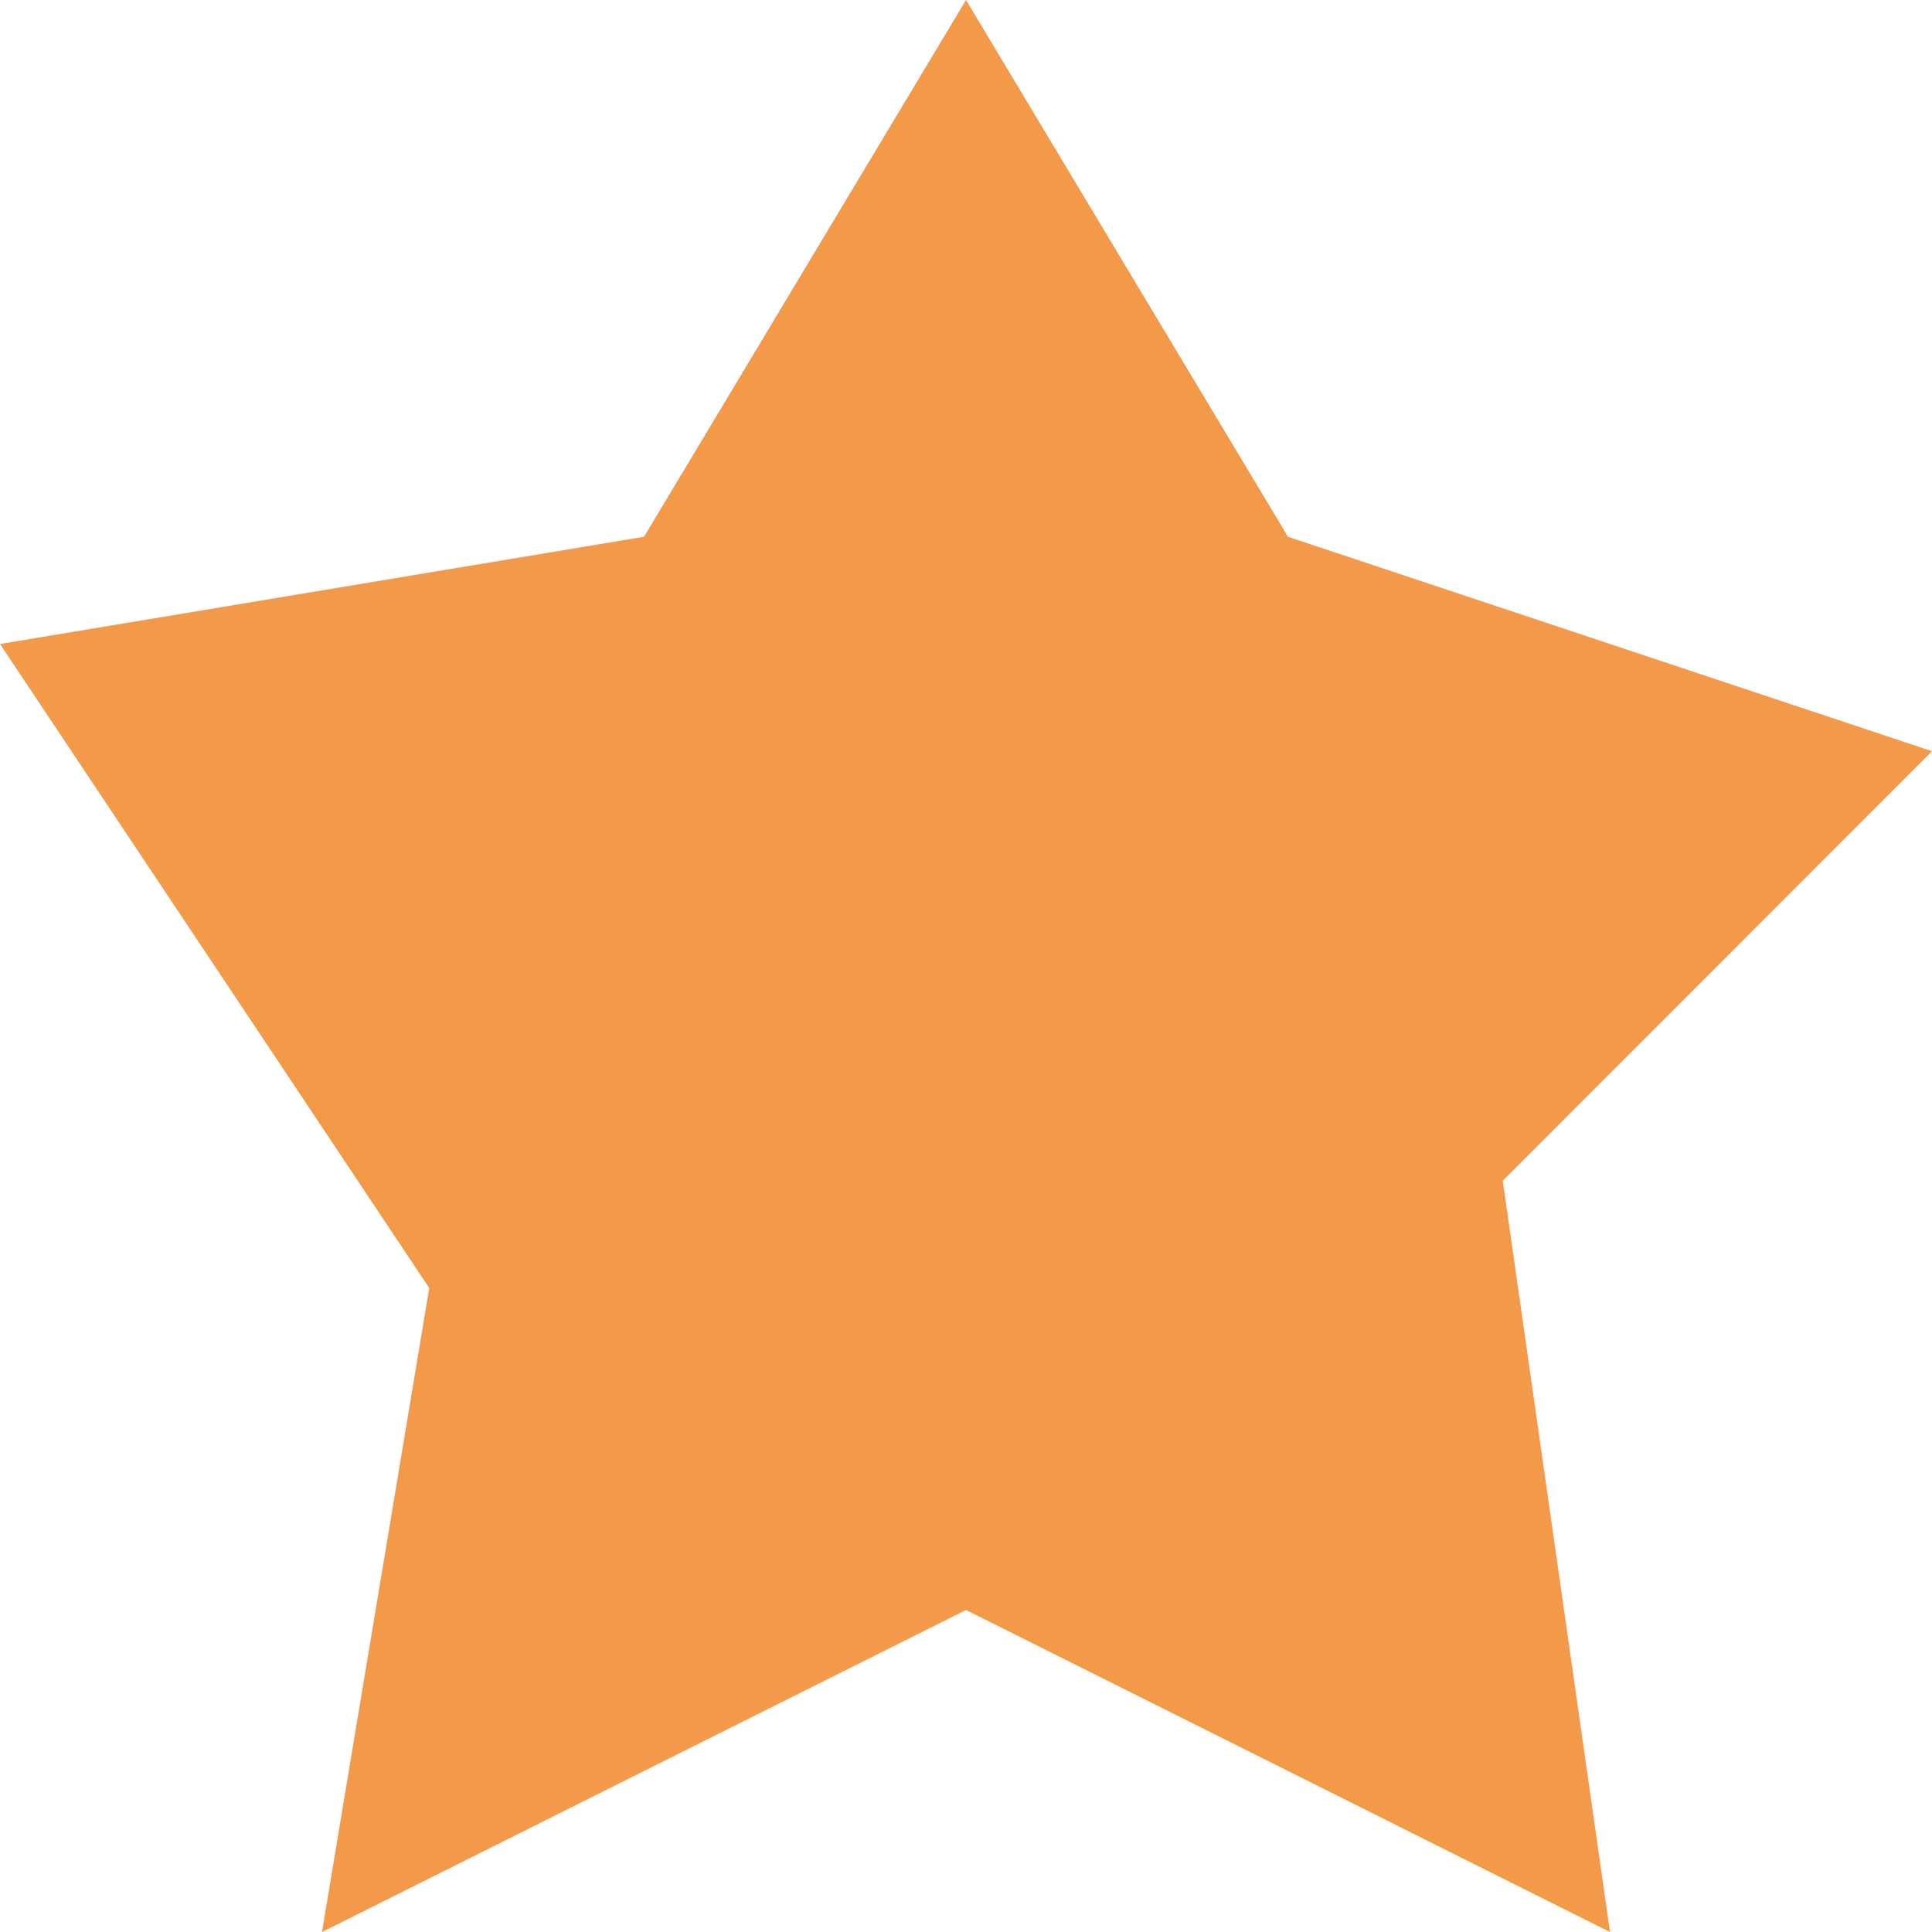
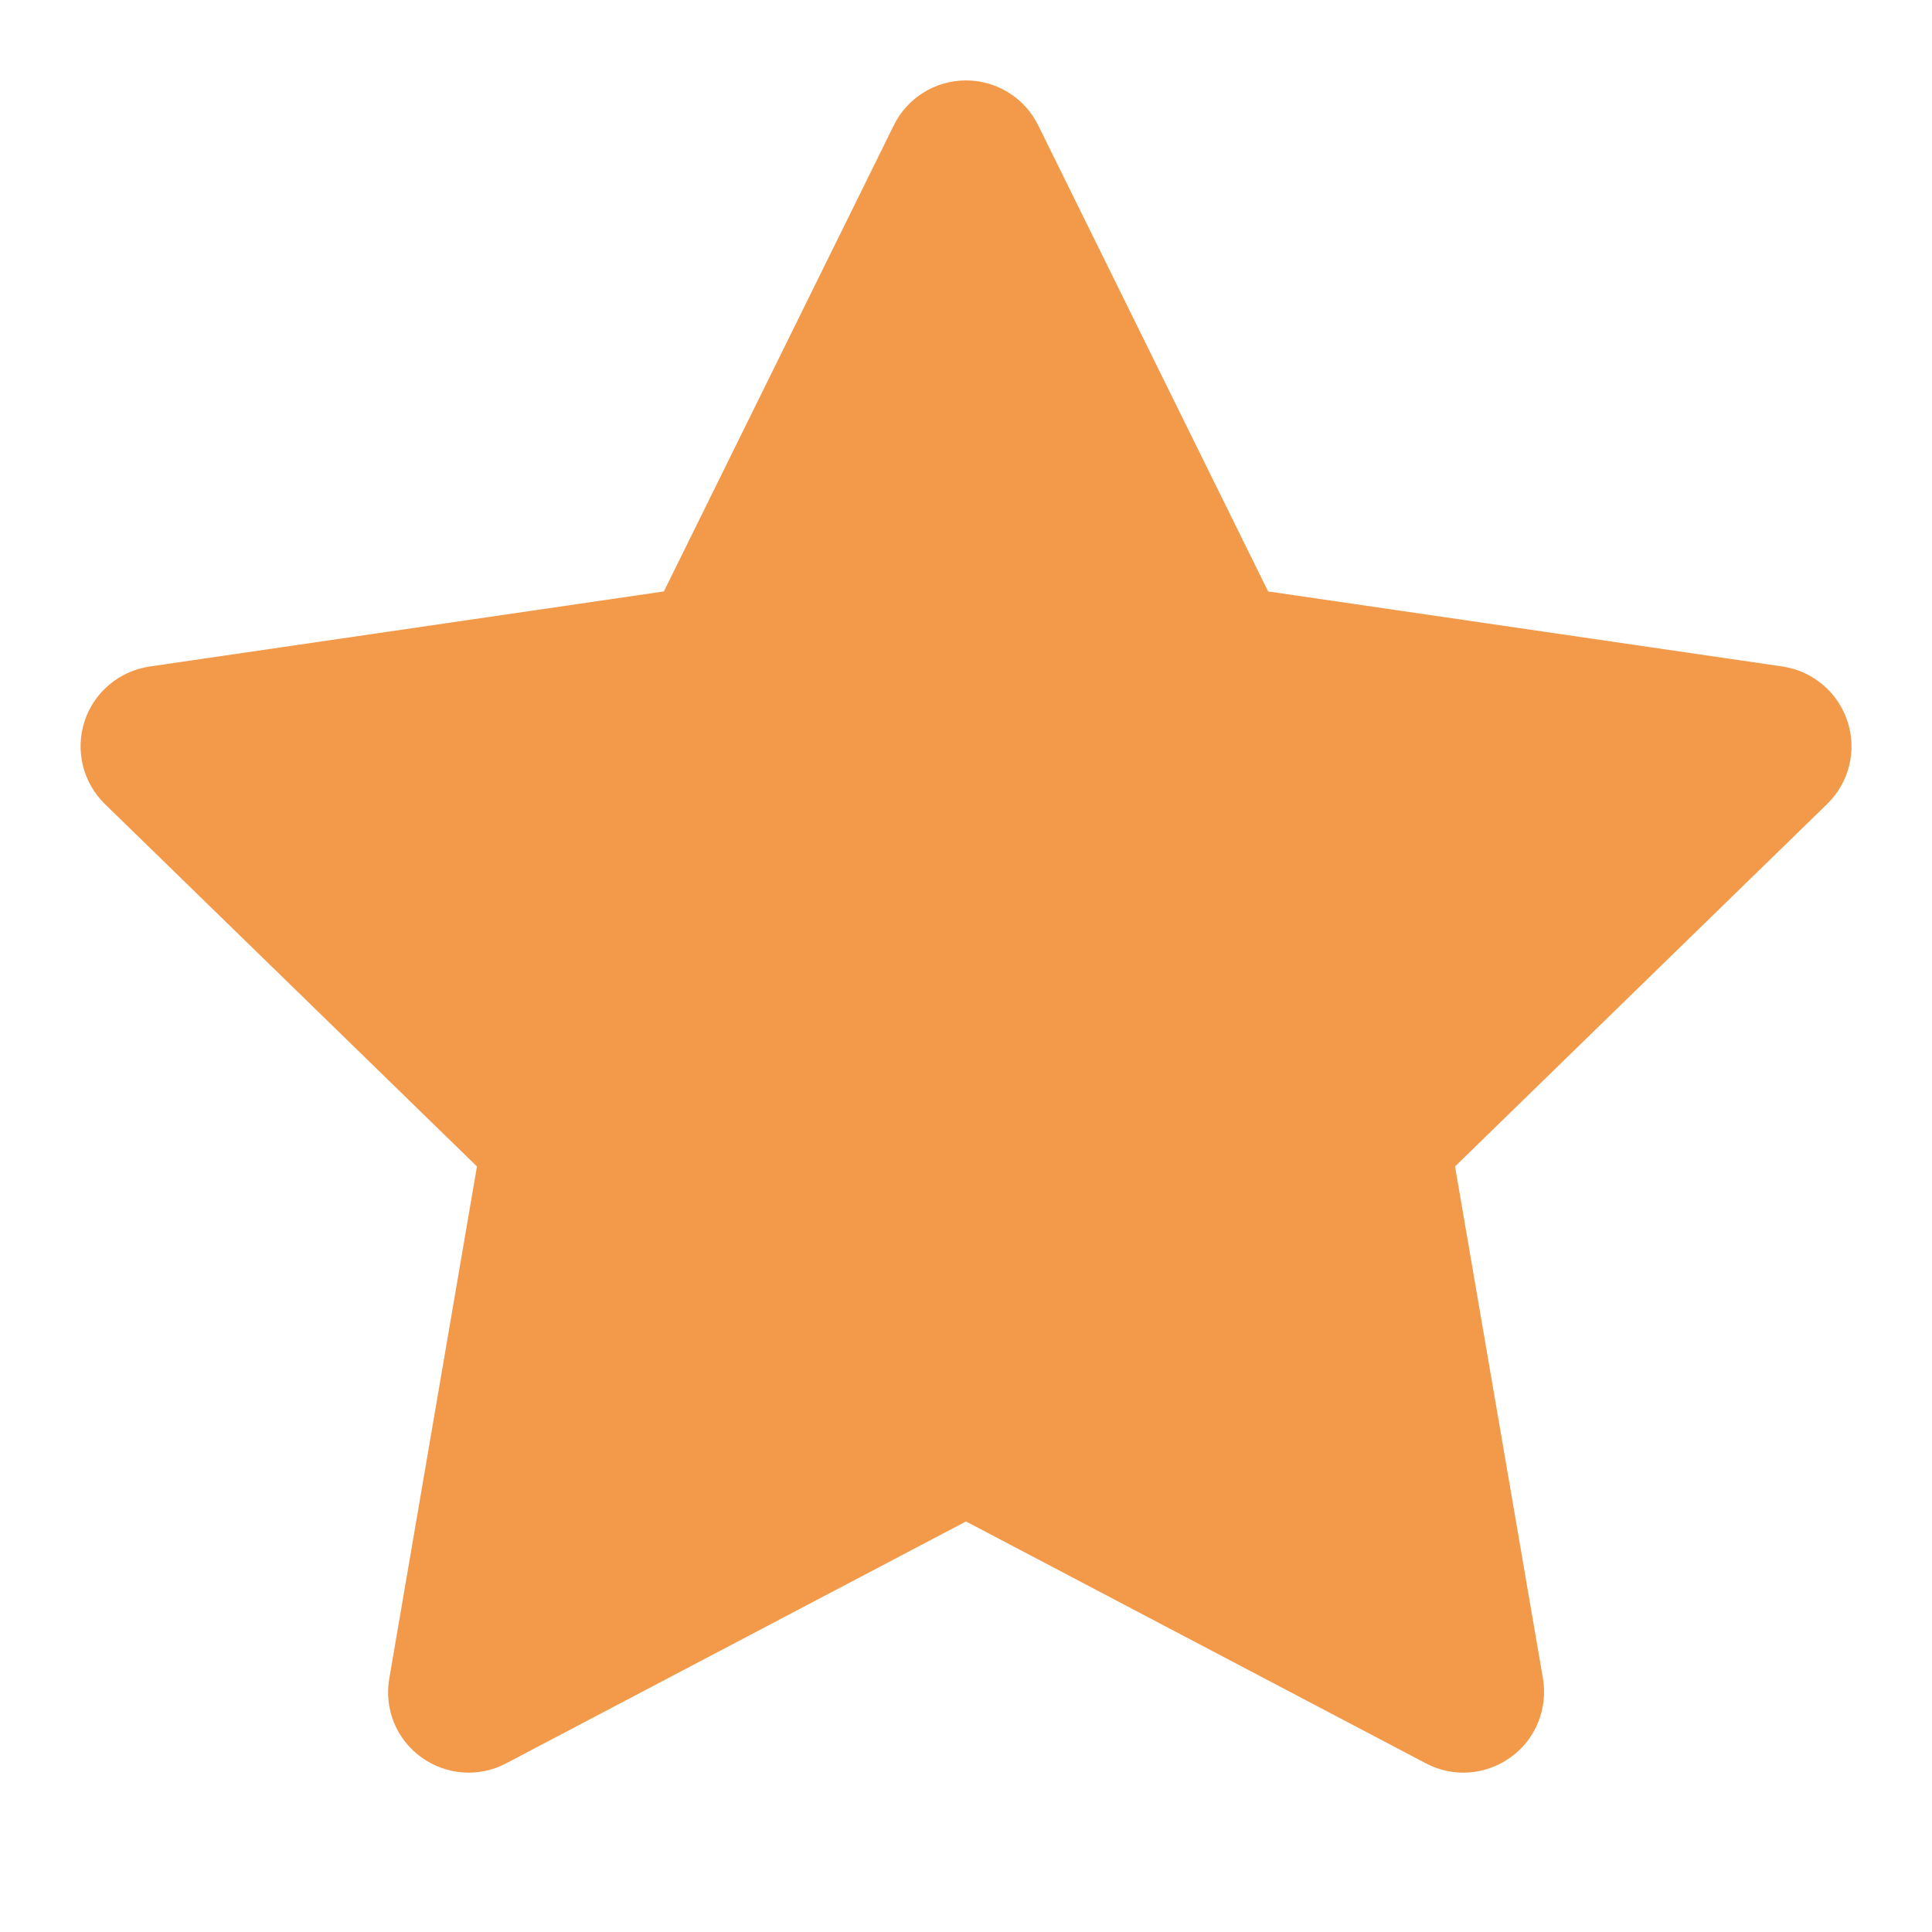
- <svg xmlns="http://www.w3.org/2000/svg" width="6" height="6" viewBox="0 0 6 6" fill="none">
-   <path d="M1.333 4L0 2L2 1.667L3 0L4 1.667L6 2.333L4.667 3.667L5 6L3 5L1 6L1.333 4Z" fill="#F2994A" />
+ <svg xmlns="http://www.w3.org/2000/svg" width="8" height="8" viewBox="0 0 8 8" fill="none">
+   <path fill-rule="evenodd" clip-rule="evenodd" d="M4 0.333C4.127 0.333 4.243 0.405 4.299 0.519L5.251 2.449L7.382 2.76C7.507 2.779 7.611 2.867 7.65 2.987C7.69 3.108 7.657 3.24 7.566 3.329L6.025 4.83L6.389 6.95C6.41 7.075 6.359 7.202 6.256 7.276C6.153 7.351 6.017 7.361 5.905 7.302L4 6.3L2.095 7.302C1.983 7.361 1.847 7.351 1.744 7.276C1.641 7.202 1.59 7.075 1.612 6.95L1.975 4.83L0.434 3.329C0.343 3.24 0.311 3.108 0.35 2.987C0.389 2.867 0.493 2.779 0.619 2.76L2.749 2.449L3.701 0.519C3.757 0.405 3.873 0.333 4 0.333ZM4 1.42L3.269 2.901C3.22 2.999 3.127 3.067 3.018 3.083L1.383 3.322L2.566 4.475C2.645 4.551 2.68 4.662 2.662 4.77L2.383 6.397L3.845 5.628C3.942 5.577 4.058 5.577 4.155 5.628L5.617 6.397L5.338 4.77C5.32 4.662 5.356 4.551 5.434 4.475L6.617 3.322L4.982 3.083C4.873 3.067 4.78 2.999 4.731 2.901L4 1.42Z" fill="#F2994A" />
+   <path d="M2.333 5L1 3L3 2.667L4 1L5 2.667L7 3.333L5.667 4.667L6 7L4 6L2 7L2.333 5Z" fill="#F2994A" />
</svg>
